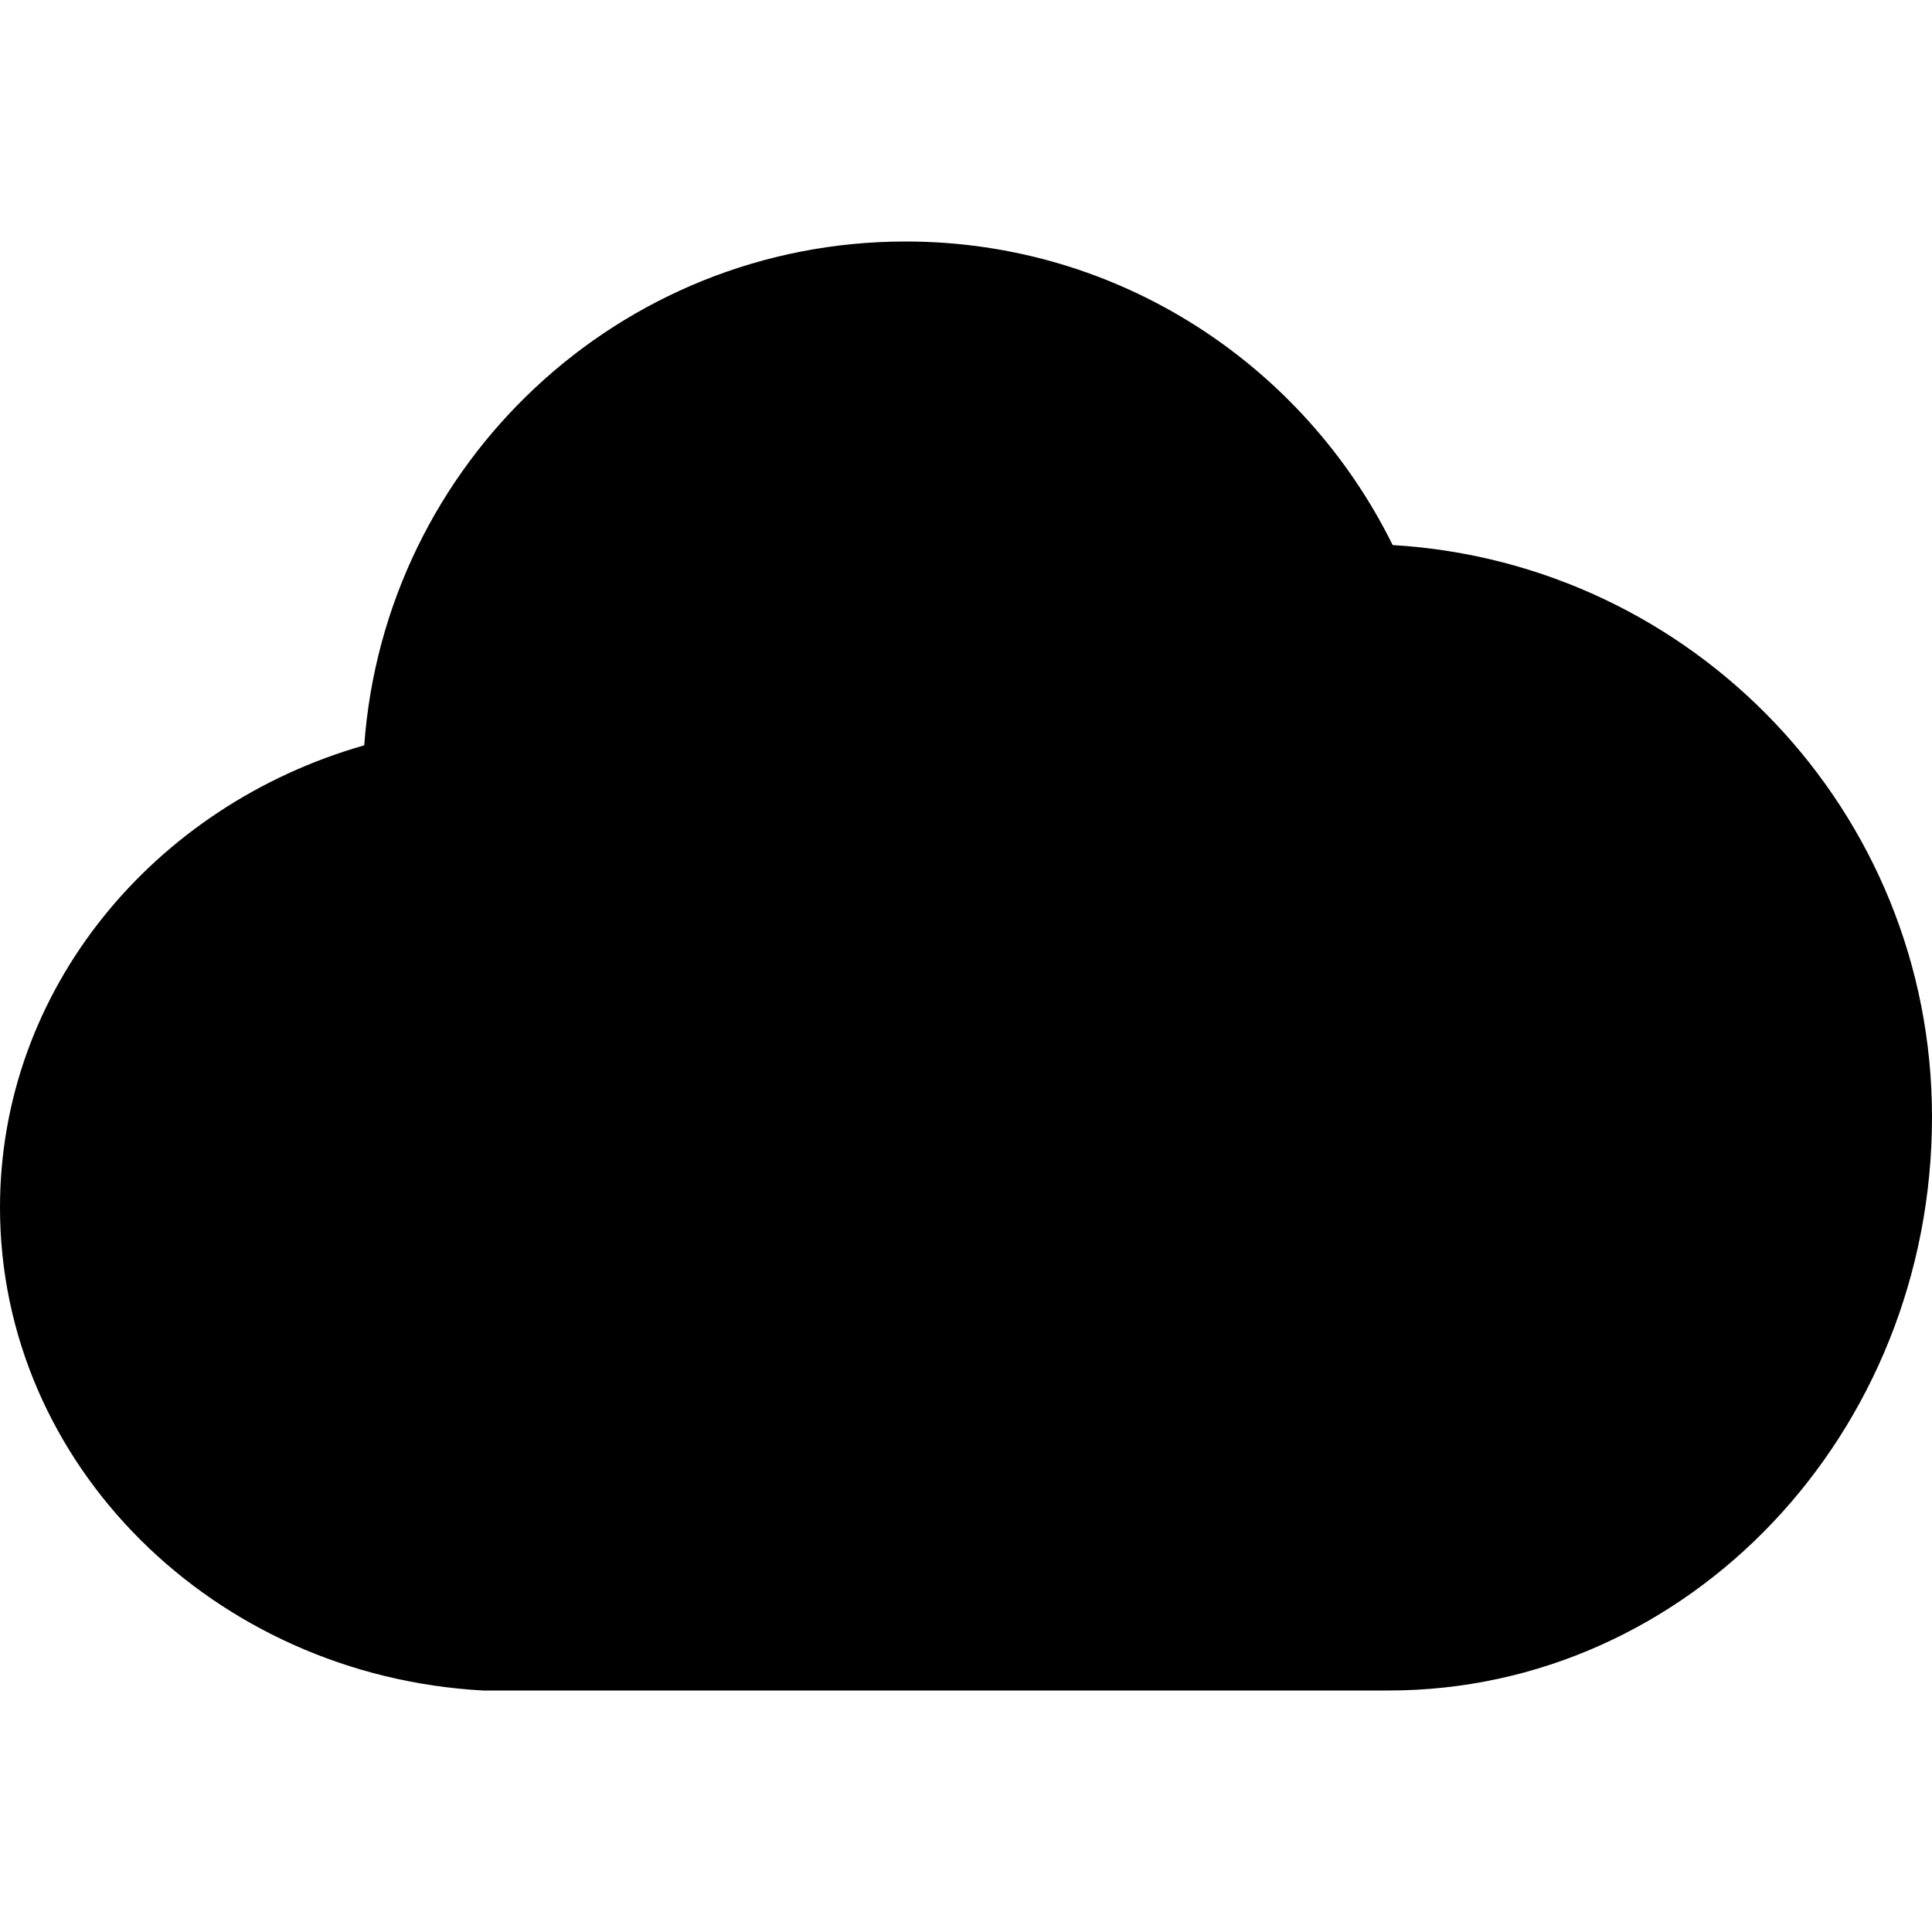
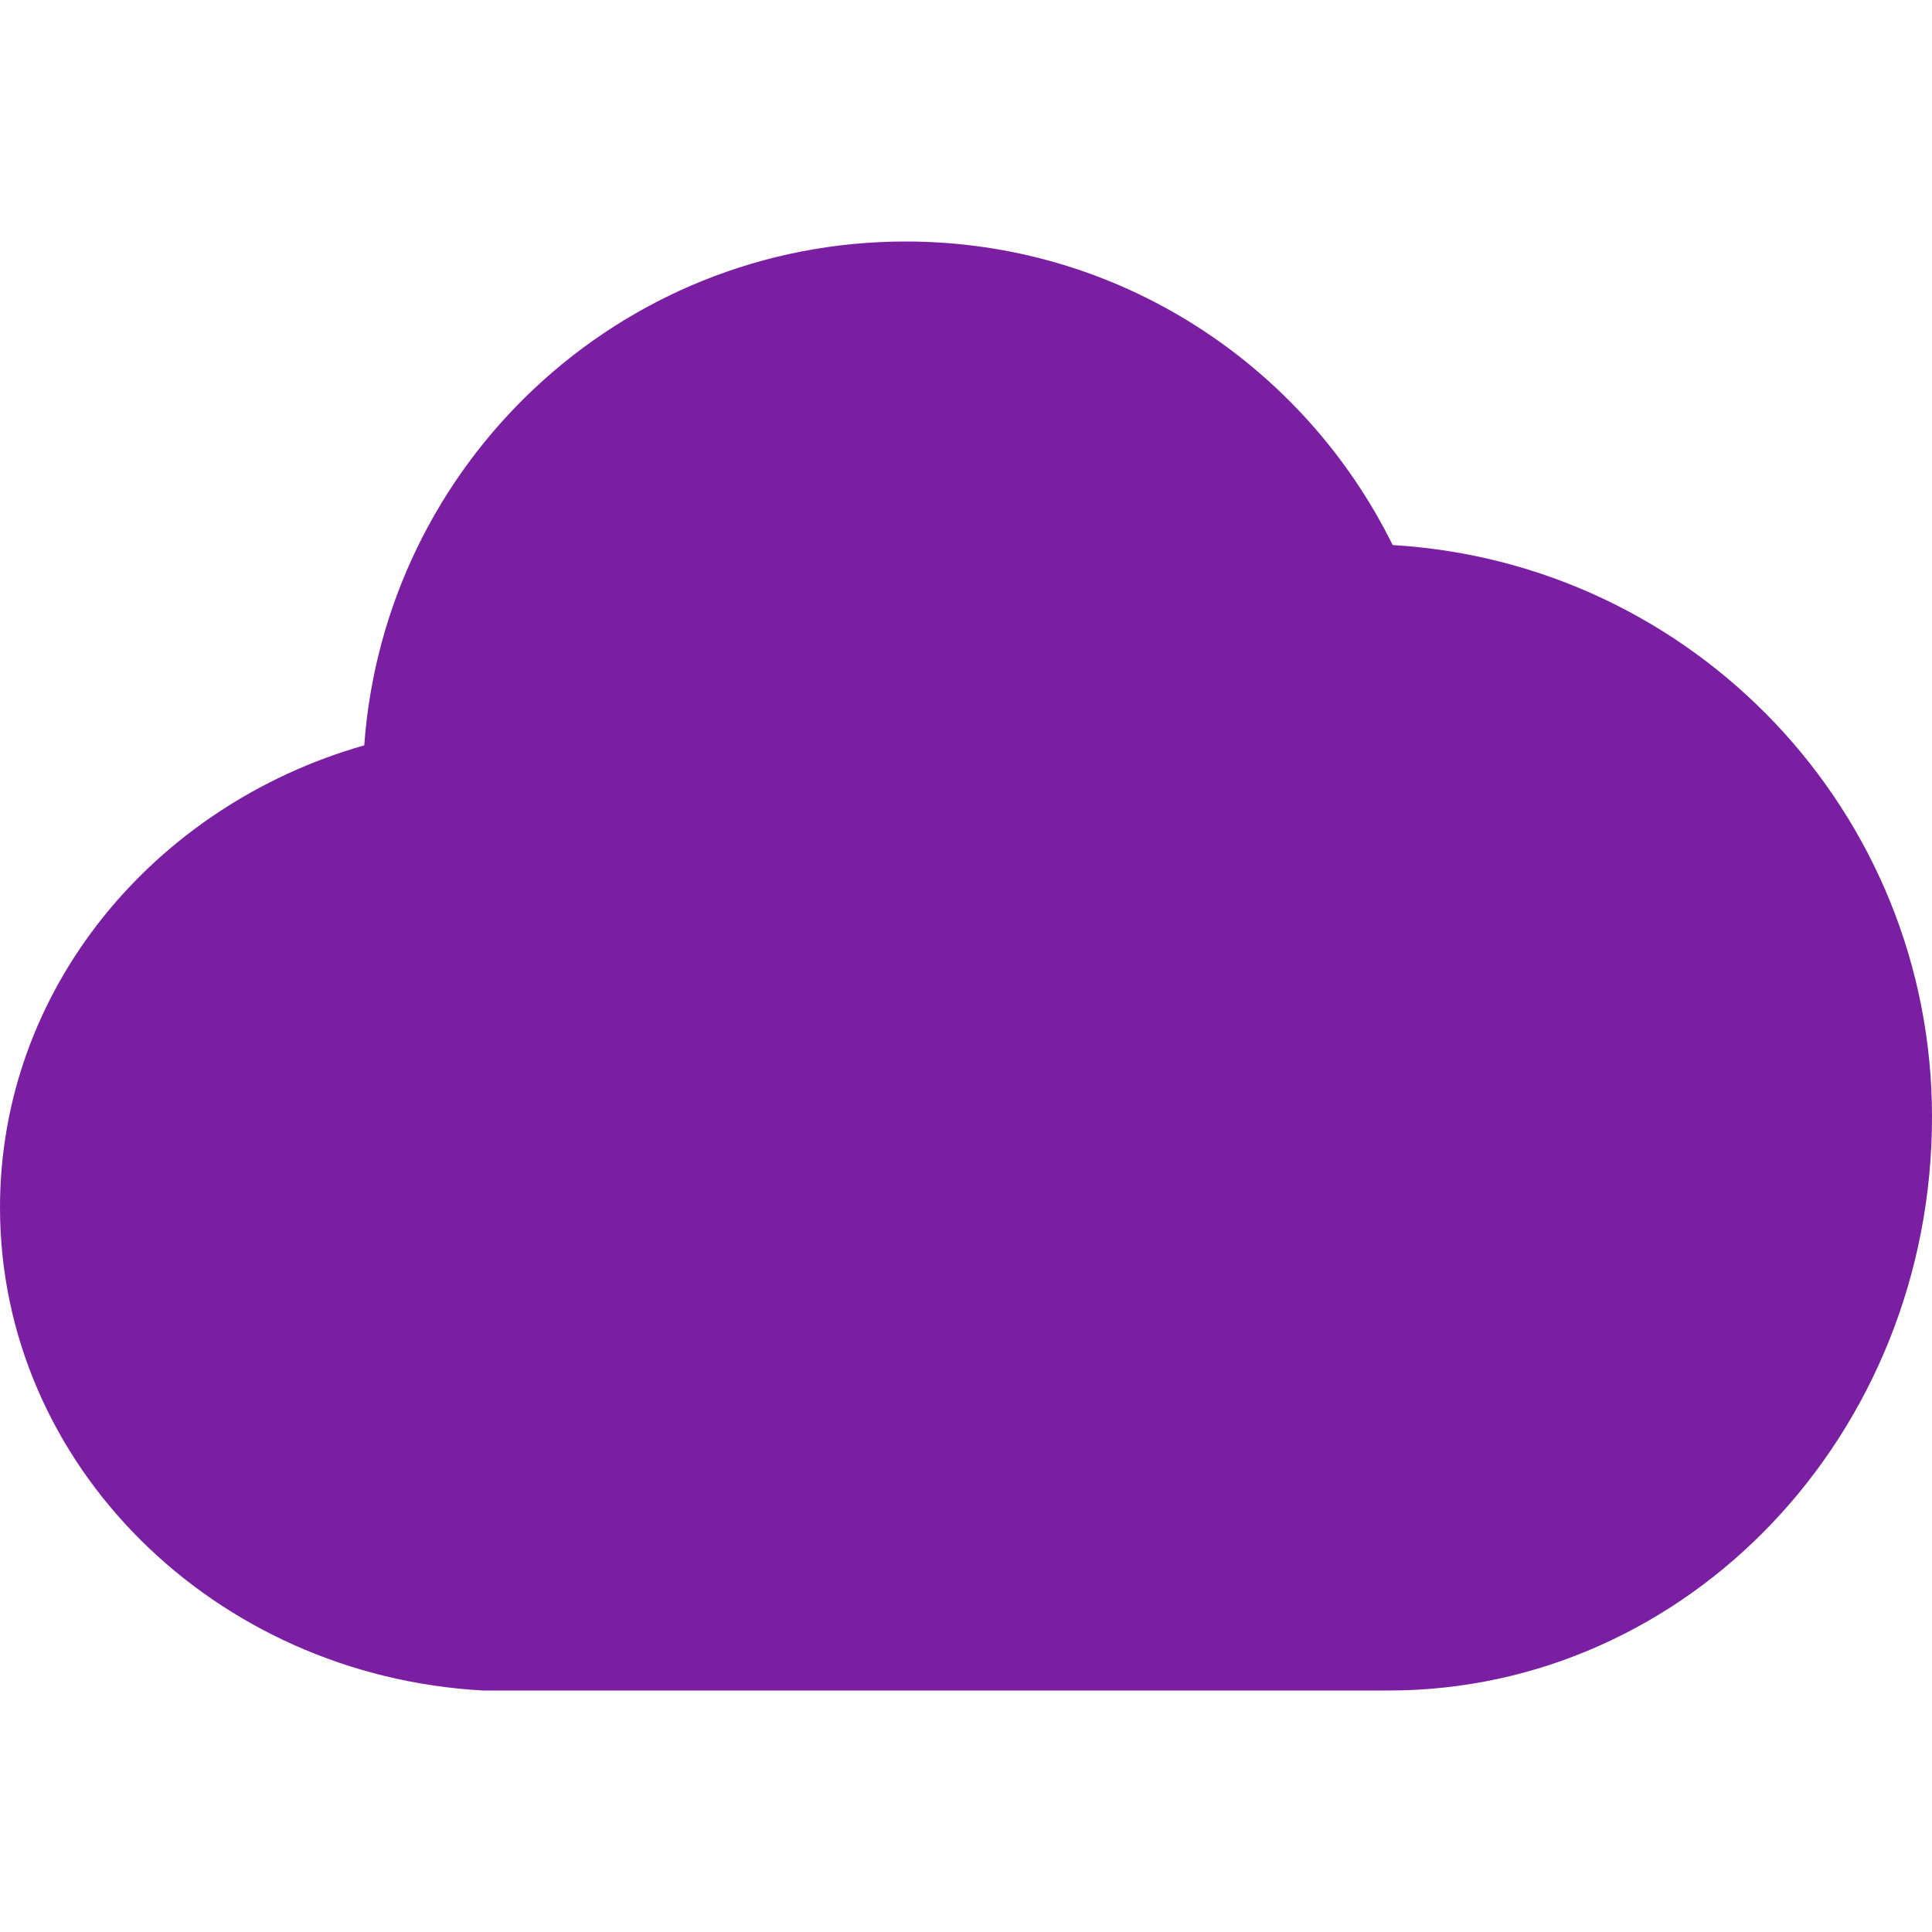
- <svg xmlns="http://www.w3.org/2000/svg" width="800px" height="800px" viewBox="0 -4 32 32" version="1.1">
-   <defs>
- 
- </defs>
-   <g id="Page-1" stroke="none" stroke-width="1" fill="none" fill-rule="evenodd">
-     <g id="Icon-Set-Filled" transform="translate(-519, -781)" fill="#000000">
-       <path d="M542.067,786.028 C540.599,783.053 537.543,781 534,781 C529.251,781 525.37,784.682 525.033,789.345 C521.542,790.34 519,793.39 519,797 C519,801.26 522.54,804.755 527,805 L542,805 C546.966,805 551,800.747 551,795.5 C551,790.444 547.049,786.323 542.067,786.028" id="cloud">
- 
- </path>
-     </g>
-   </g>
+ <svg xmlns="http://www.w3.org/2000/svg" width="50" height="50" viewBox="0 0 50 50" fill="none">
+   <path fill-rule="evenodd" clip-rule="evenodd" d="M36.042 14.106C33.748 9.458 28.973 6.25 23.438 6.25C16.017 6.25 9.953 12.003 9.427 19.289C3.972 20.844 0 25.609 0 31.25C0 37.906 5.531 43.367 12.5 43.75H35.938C43.697 43.75 50 37.105 50 28.906C50 21.006 43.827 14.567 36.042 14.106Z" fill="#7B1FA2" />
</svg>
